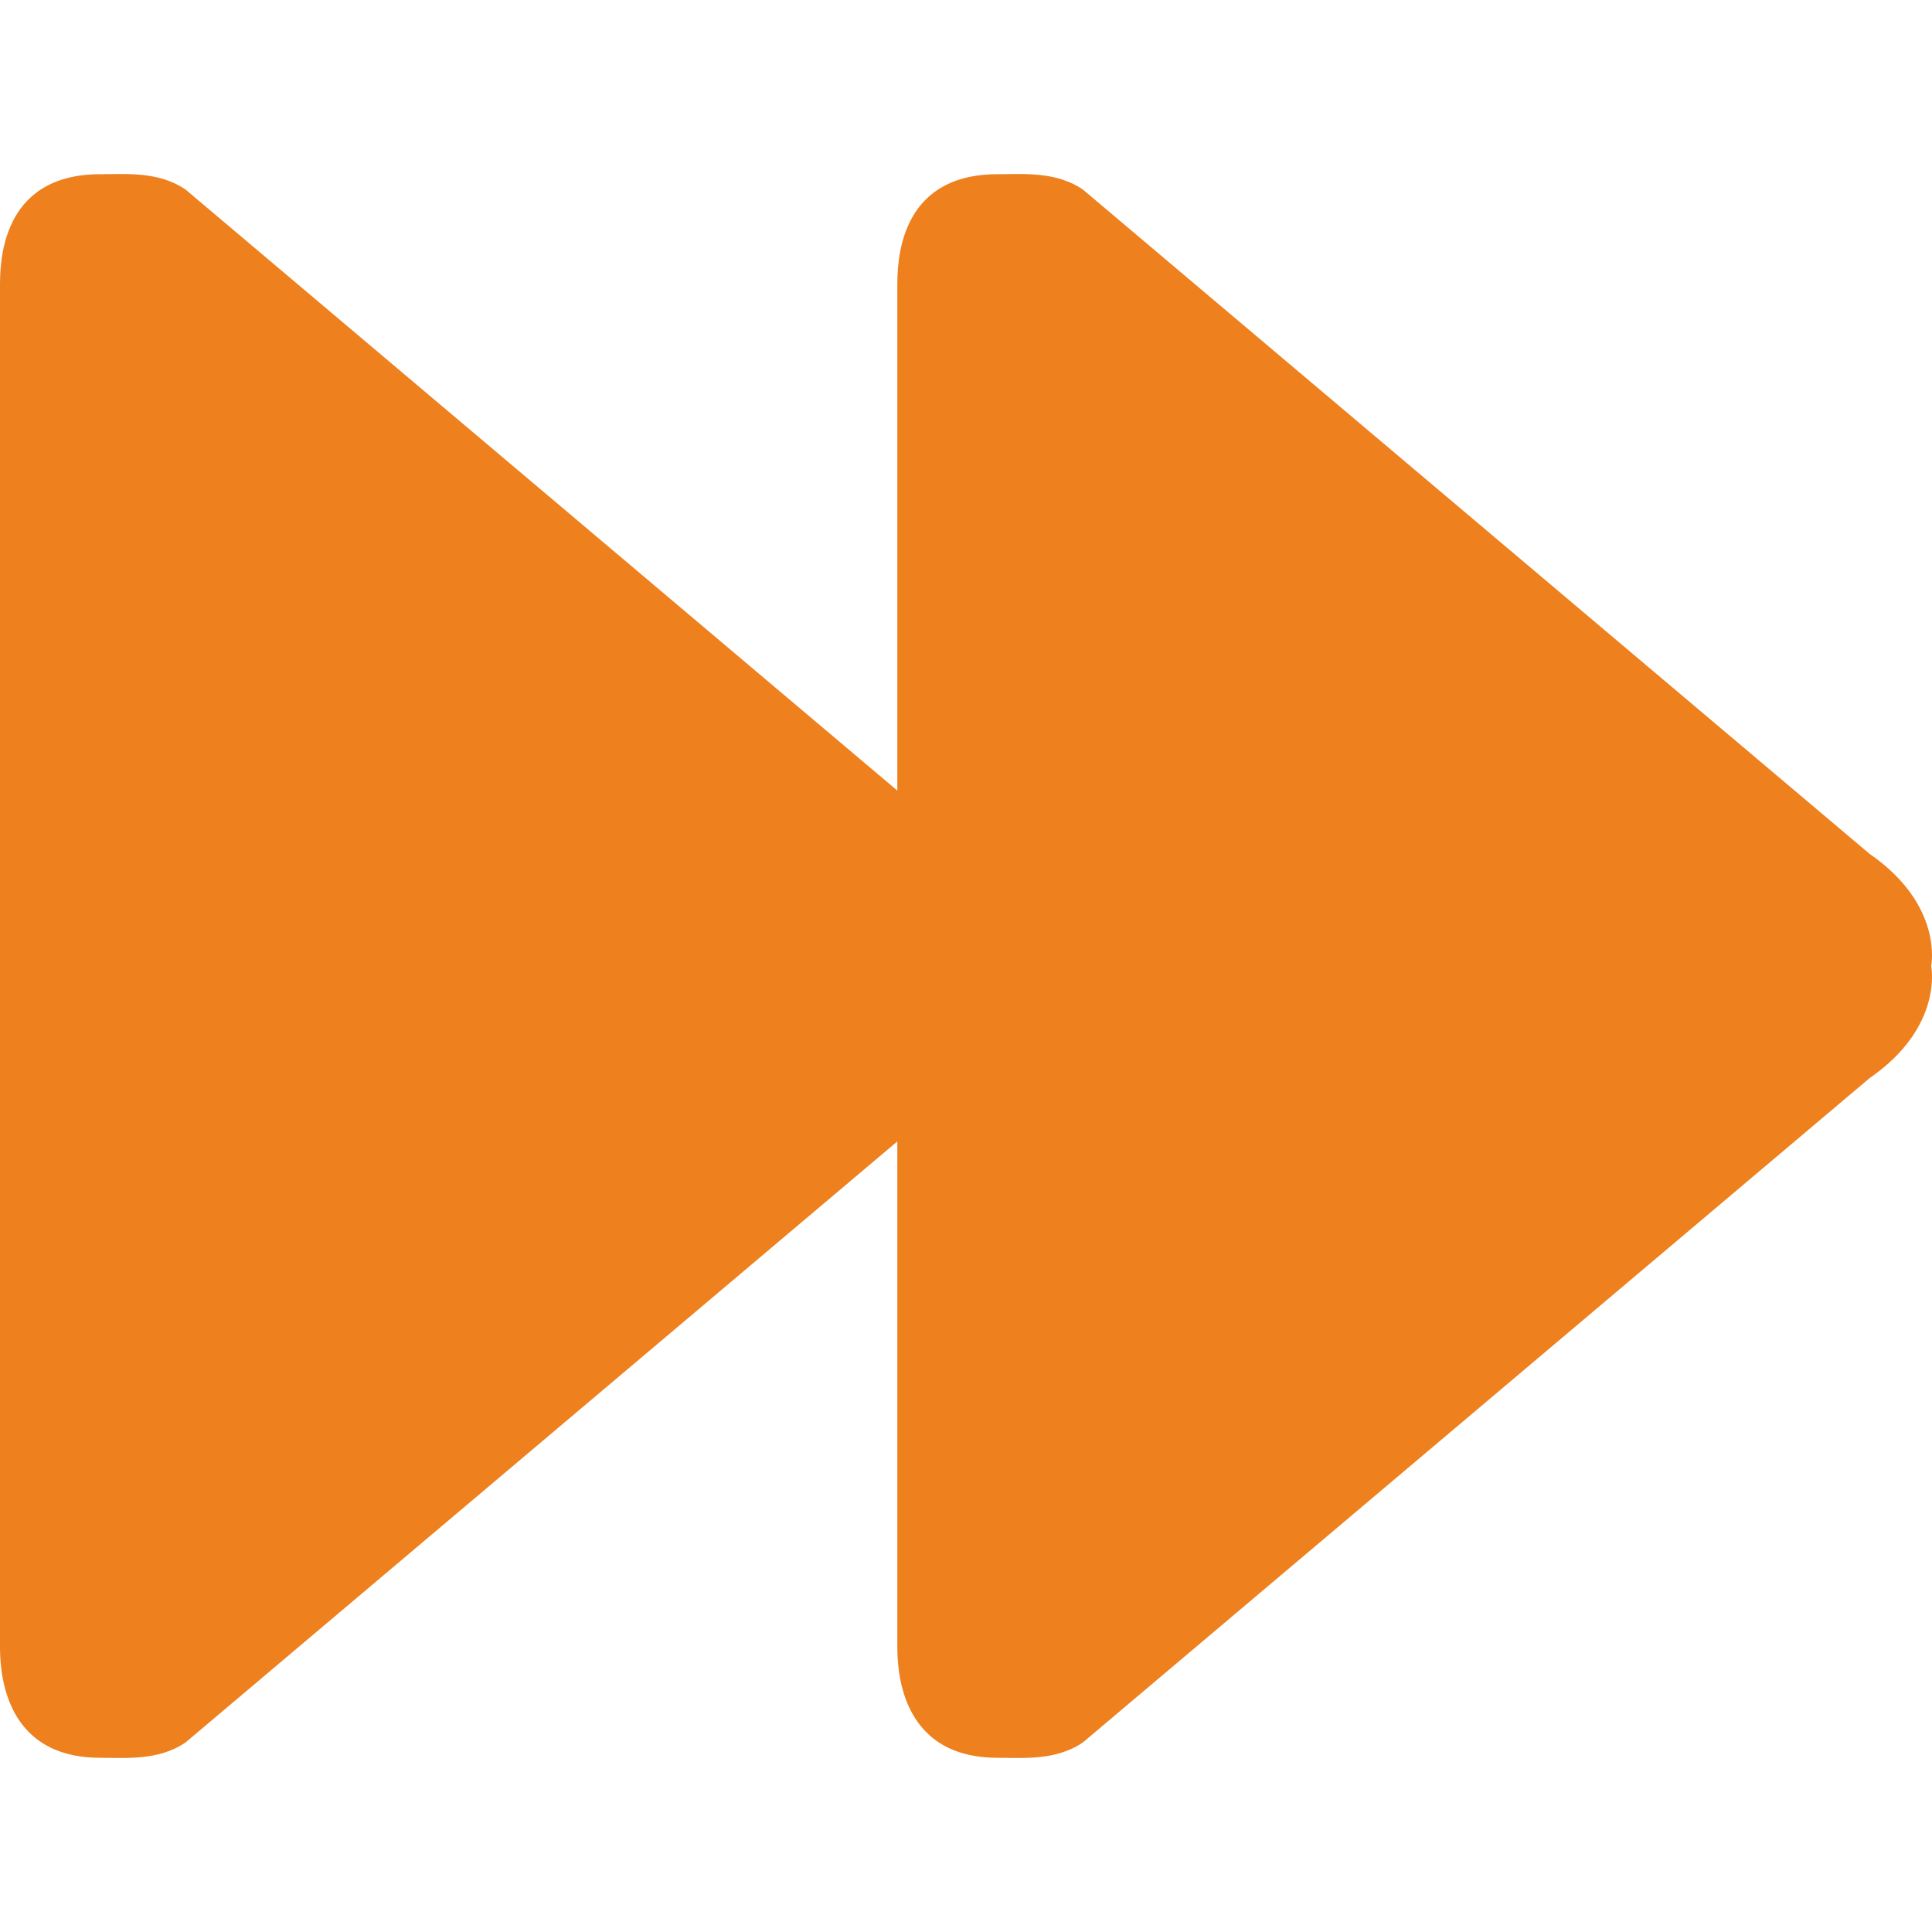
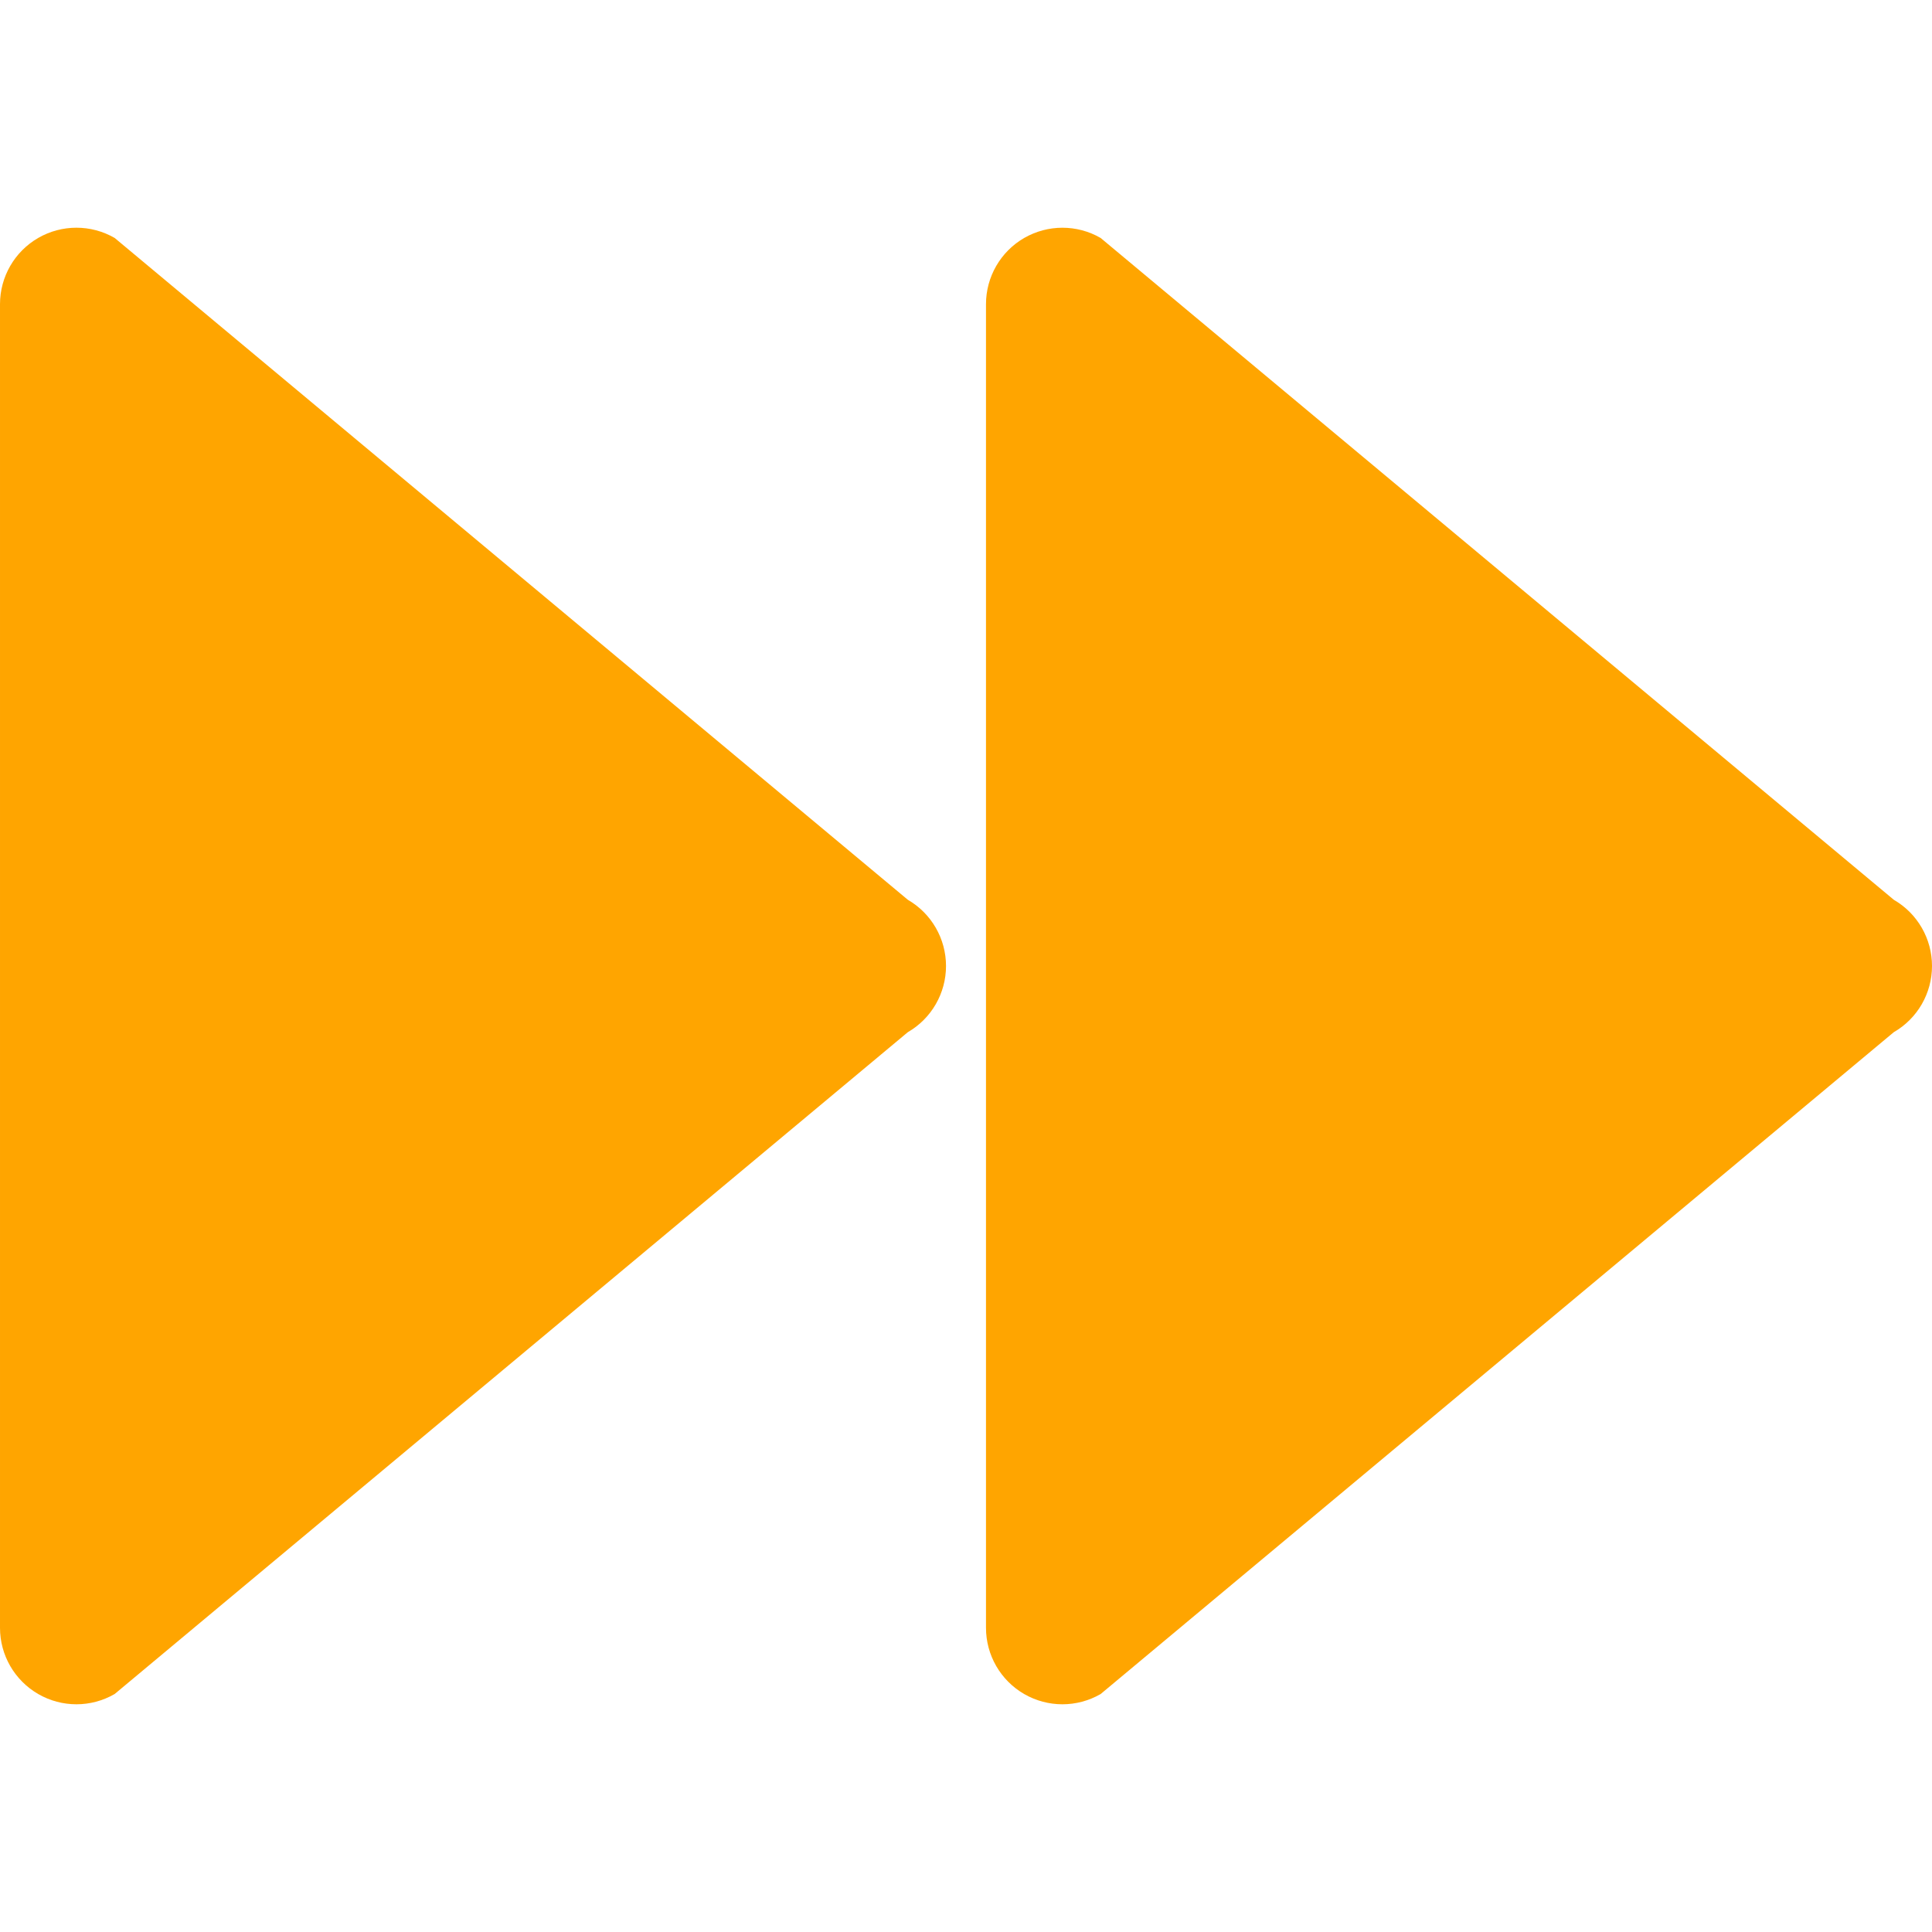
- <svg xmlns="http://www.w3.org/2000/svg" version="1.1" id="Capa_1" x="0px" y="0px" viewBox="0 0 250.488 250.488" style="enable-background:new 0 0 250.488 250.488;" xml:space="preserve" width="512px" height="512px">
-   <g id="Next_track_2">
-     <path style="fill-rule:evenodd;clip-rule:evenodd;" d="M242.381,110.693L140.415,24.591c-3.48-2.406-7.805-2.005-11.071-2.005   c-13.061,0-13.003,11.7-13.003,14.666v65.249l-92.265-77.91c-3.482-2.406-7.807-2.005-11.072-2.005   C-0.057,22.587,0,34.287,0,37.252v175.983c0,2.507-0.057,14.666,13.004,14.666c3.265,0,7.59,0.401,11.072-2.005l92.265-77.91   v65.249c0,2.507-0.058,14.666,13.003,14.666c3.266,0,7.591,0.401,11.071-2.005l101.966-86.101   c9.668-6.675,7.997-14.551,7.997-14.551S252.049,117.367,242.381,110.693z" fill="#ee801e" />
+ <svg xmlns="http://www.w3.org/2000/svg" version="1.1" id="Capa_1" x="0px" y="0px" width="512px" height="512px" viewBox="0 0 488.07 488.071" style="enable-background:new 0 0 488.07 488.071;" xml:space="preserve">
+   <g>
+     <g id="Layer_8_10_">
+       <path d="M238.986,244.034c0,6.895-3.683,13.276-9.654,16.723L28.958,427.954c-5.971,3.452-13.333,3.452-19.306,0    C3.68,424.5,0,418.13,0,411.23V76.832c0-6.892,3.675-13.27,9.652-16.723c2.988-1.723,6.321-2.583,9.655-2.583    c3.341,0,6.663,0.864,9.655,2.583l200.379,167.2C235.304,230.759,238.986,237.137,238.986,244.034z M478.429,227.314    l-200.386-167.2c-2.978-1.724-6.312-2.583-9.651-2.583s-6.653,0.864-9.654,2.583c-5.973,3.453-9.652,9.825-9.652,16.723v334.4    c0,6.893,3.68,13.271,9.652,16.721c5.976,3.447,13.33,3.447,19.306,0l200.373-167.202c5.976-3.441,9.654-9.816,9.654-16.717    C488.08,237.142,484.392,230.759,478.429,227.314z" fill="#ffa500" />
+     </g>
  </g>
  <g>
</g>
  <g>
</g>
  <g>
</g>
  <g>
</g>
  <g>
</g>
  <g>
</g>
  <g>
</g>
  <g>
</g>
  <g>
</g>
  <g>
</g>
  <g>
</g>
  <g>
</g>
  <g>
</g>
  <g>
</g>
  <g>
</g>
</svg>
